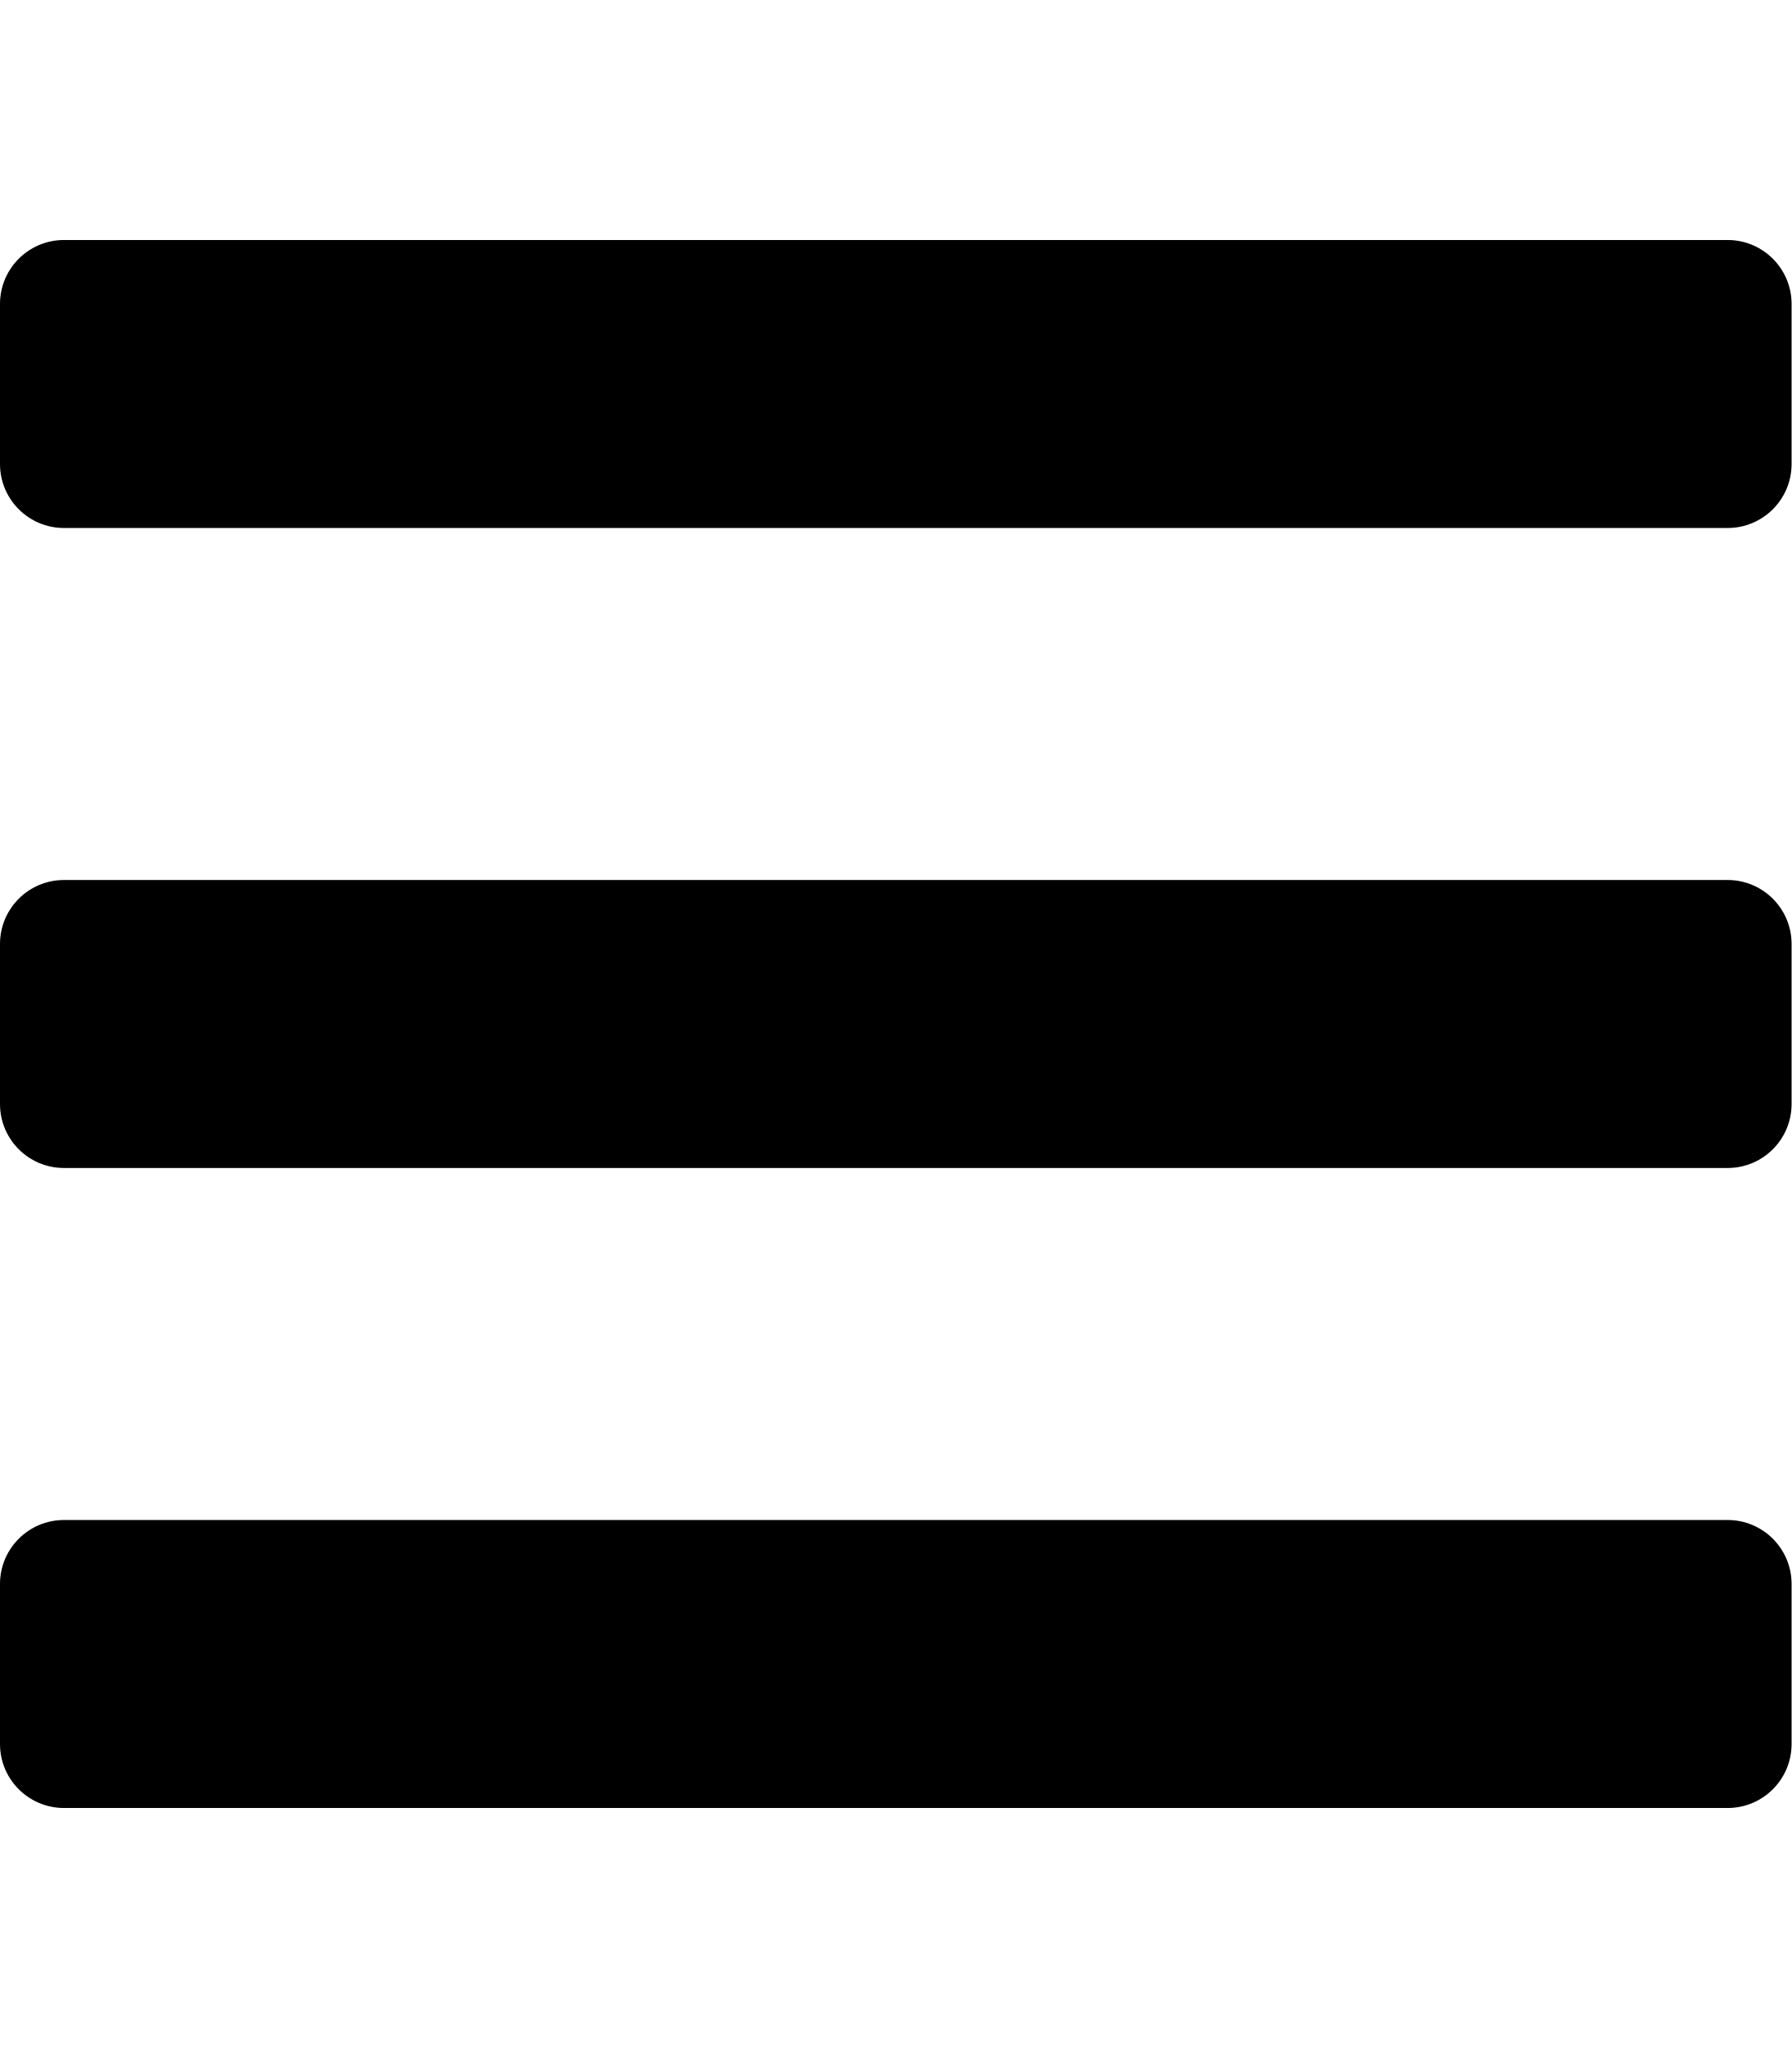
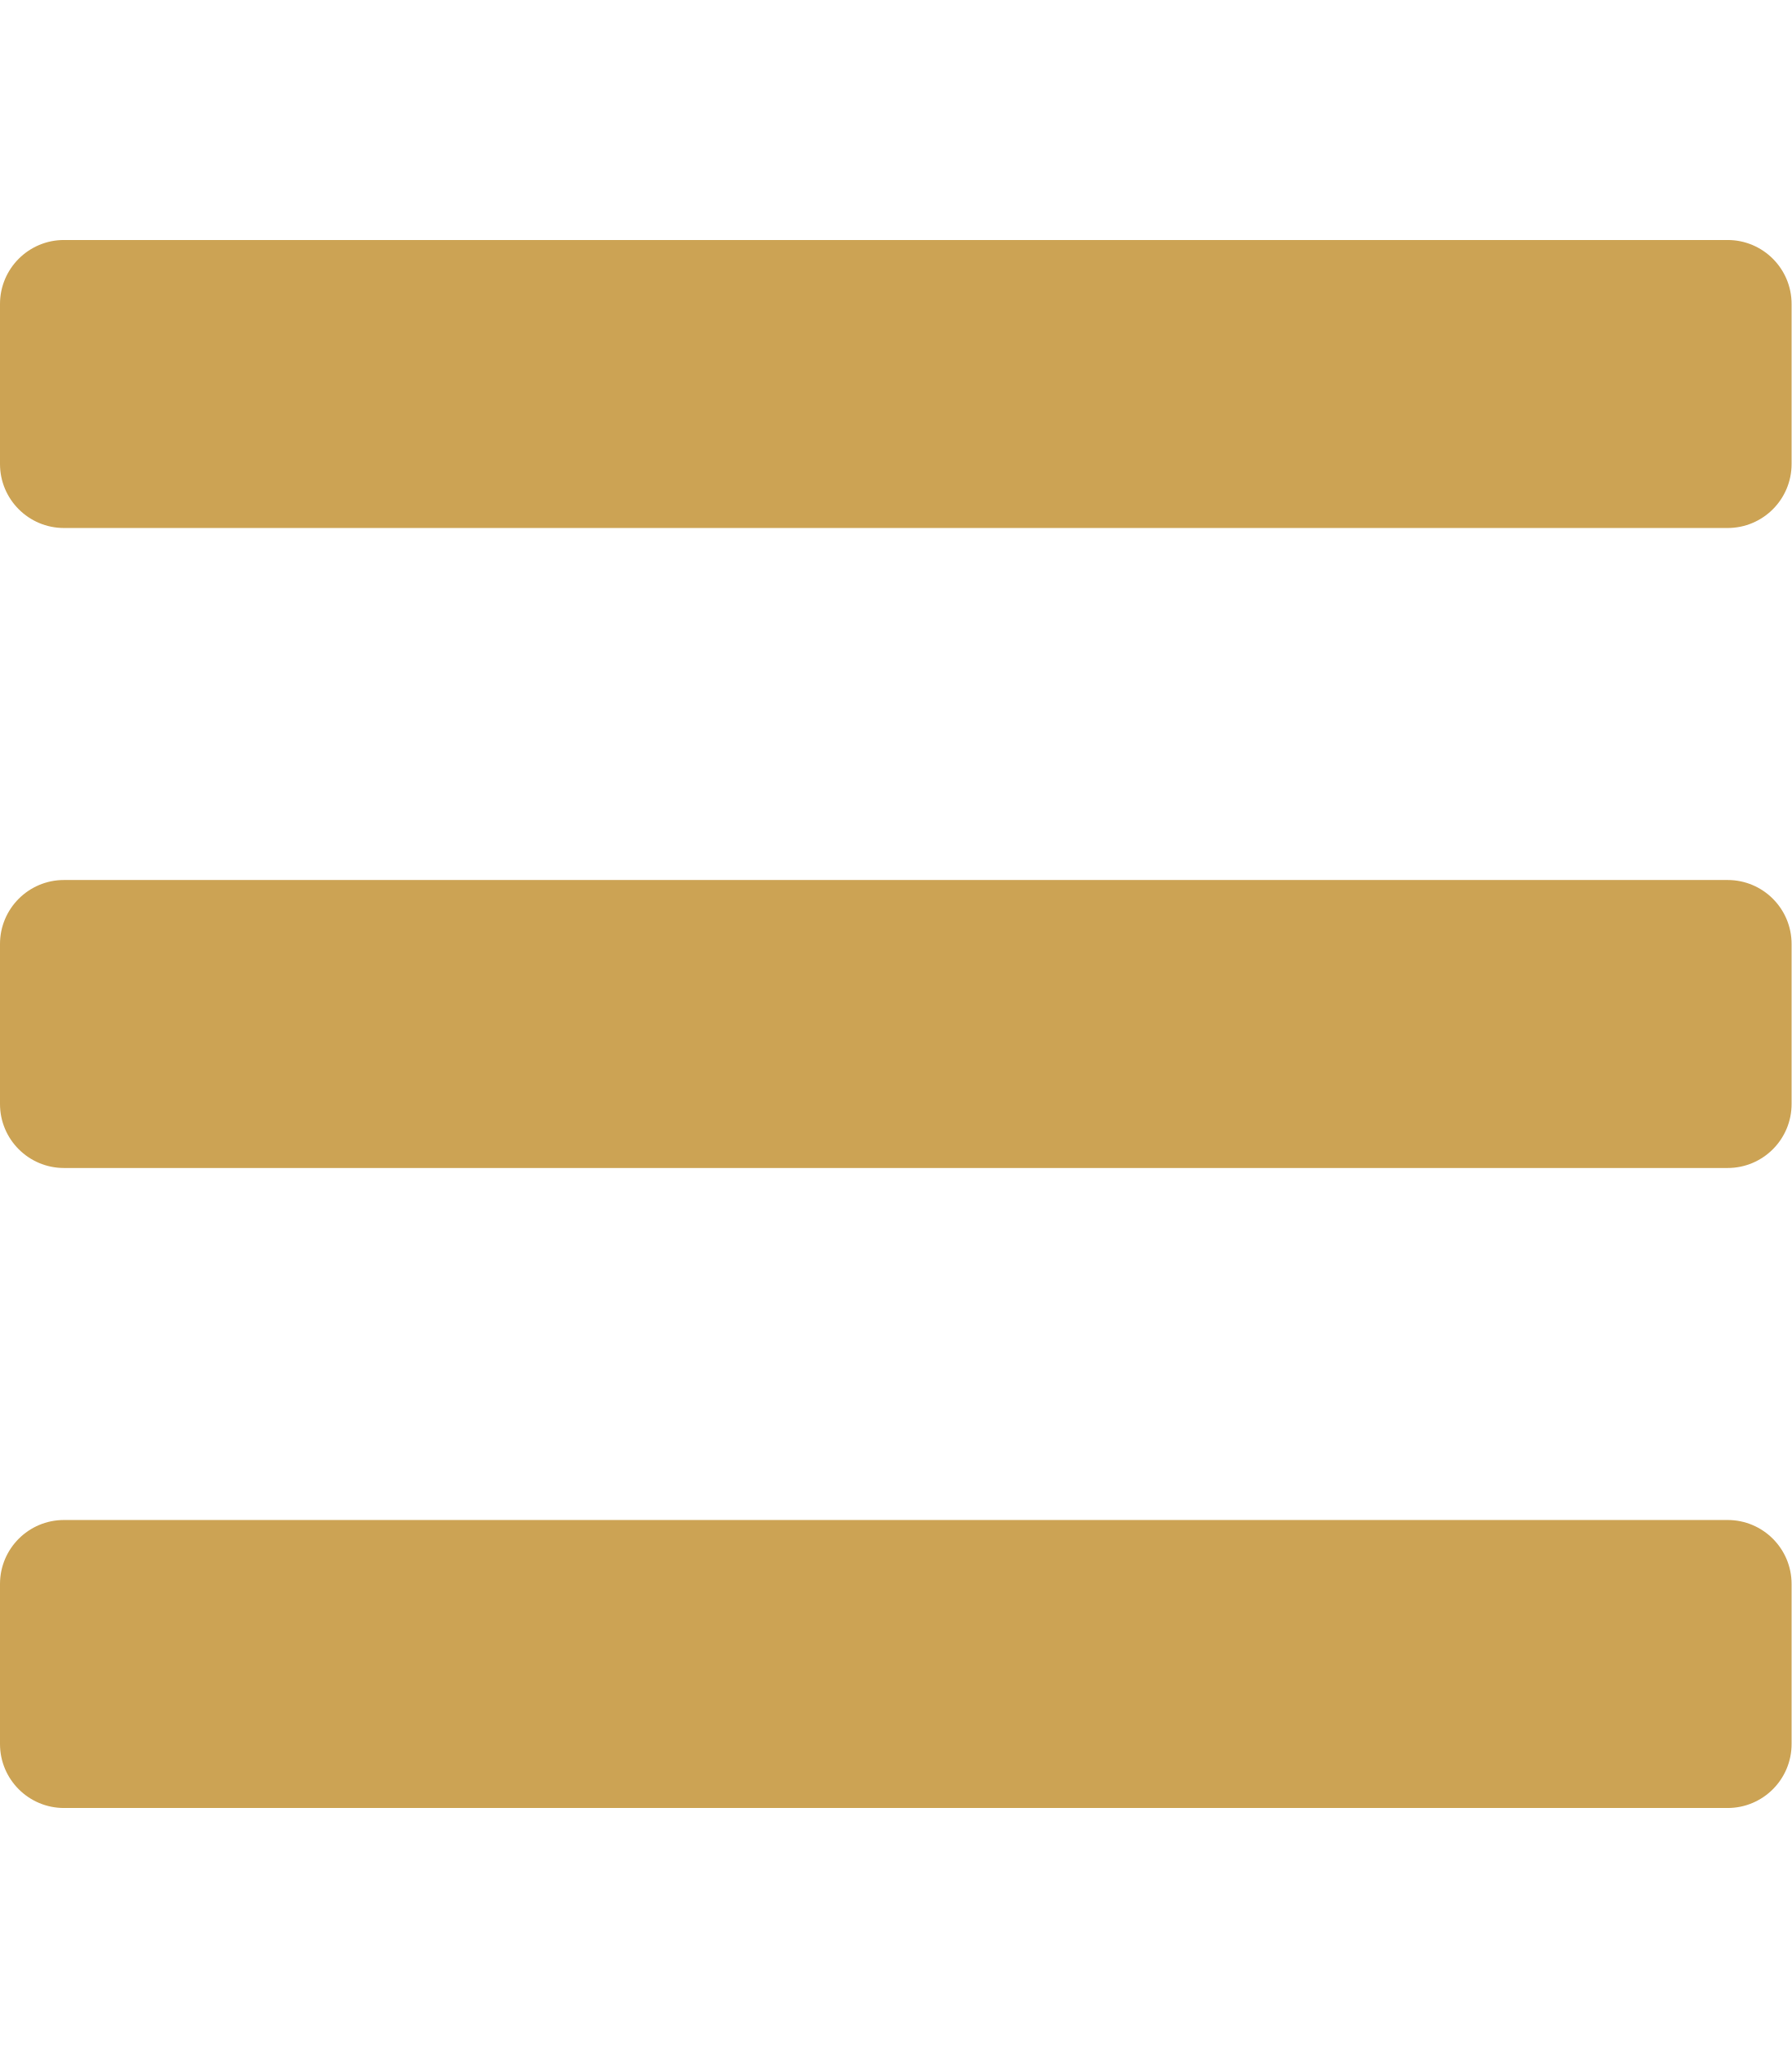
<svg xmlns="http://www.w3.org/2000/svg" aria-hidden="true" focusable="false" data-prefix="fas" data-icon="bars" class="svg-inline--fa fa-bars fa-w-14" role="img" viewBox="0 0 448 512">
-   <path fill="currentColor" d="M16 132h416c8.837 0 16-7.163 16-16V76c0-8.837-7.163-16-16-16H16C7.163 60 0 67.163 0 76v40c0 8.837 7.163 16 16 16zm0 160h416c8.837 0 16-7.163 16-16v-40c0-8.837-7.163-16-16-16H16c-8.837 0-16 7.163-16 16v40c0 8.837 7.163 16 16 16zm0 160h416c8.837 0 16-7.163 16-16v-40c0-8.837-7.163-16-16-16H16c-8.837 0-16 7.163-16 16v40c0 8.837 7.163 16 16 16z" />
+   <path fill="#cca354" d="M16 132h416c8.837 0 16-7.163 16-16V76c0-8.837-7.163-16-16-16H16C7.163 60 0 67.163 0 76v40c0 8.837 7.163 16 16 16zm0 160h416c8.837 0 16-7.163 16-16v-40c0-8.837-7.163-16-16-16H16c-8.837 0-16 7.163-16 16v40c0 8.837 7.163 16 16 16zm0 160h416c8.837 0 16-7.163 16-16v-40c0-8.837-7.163-16-16-16H16c-8.837 0-16 7.163-16 16v40c0 8.837 7.163 16 16 16z" />
</svg>
